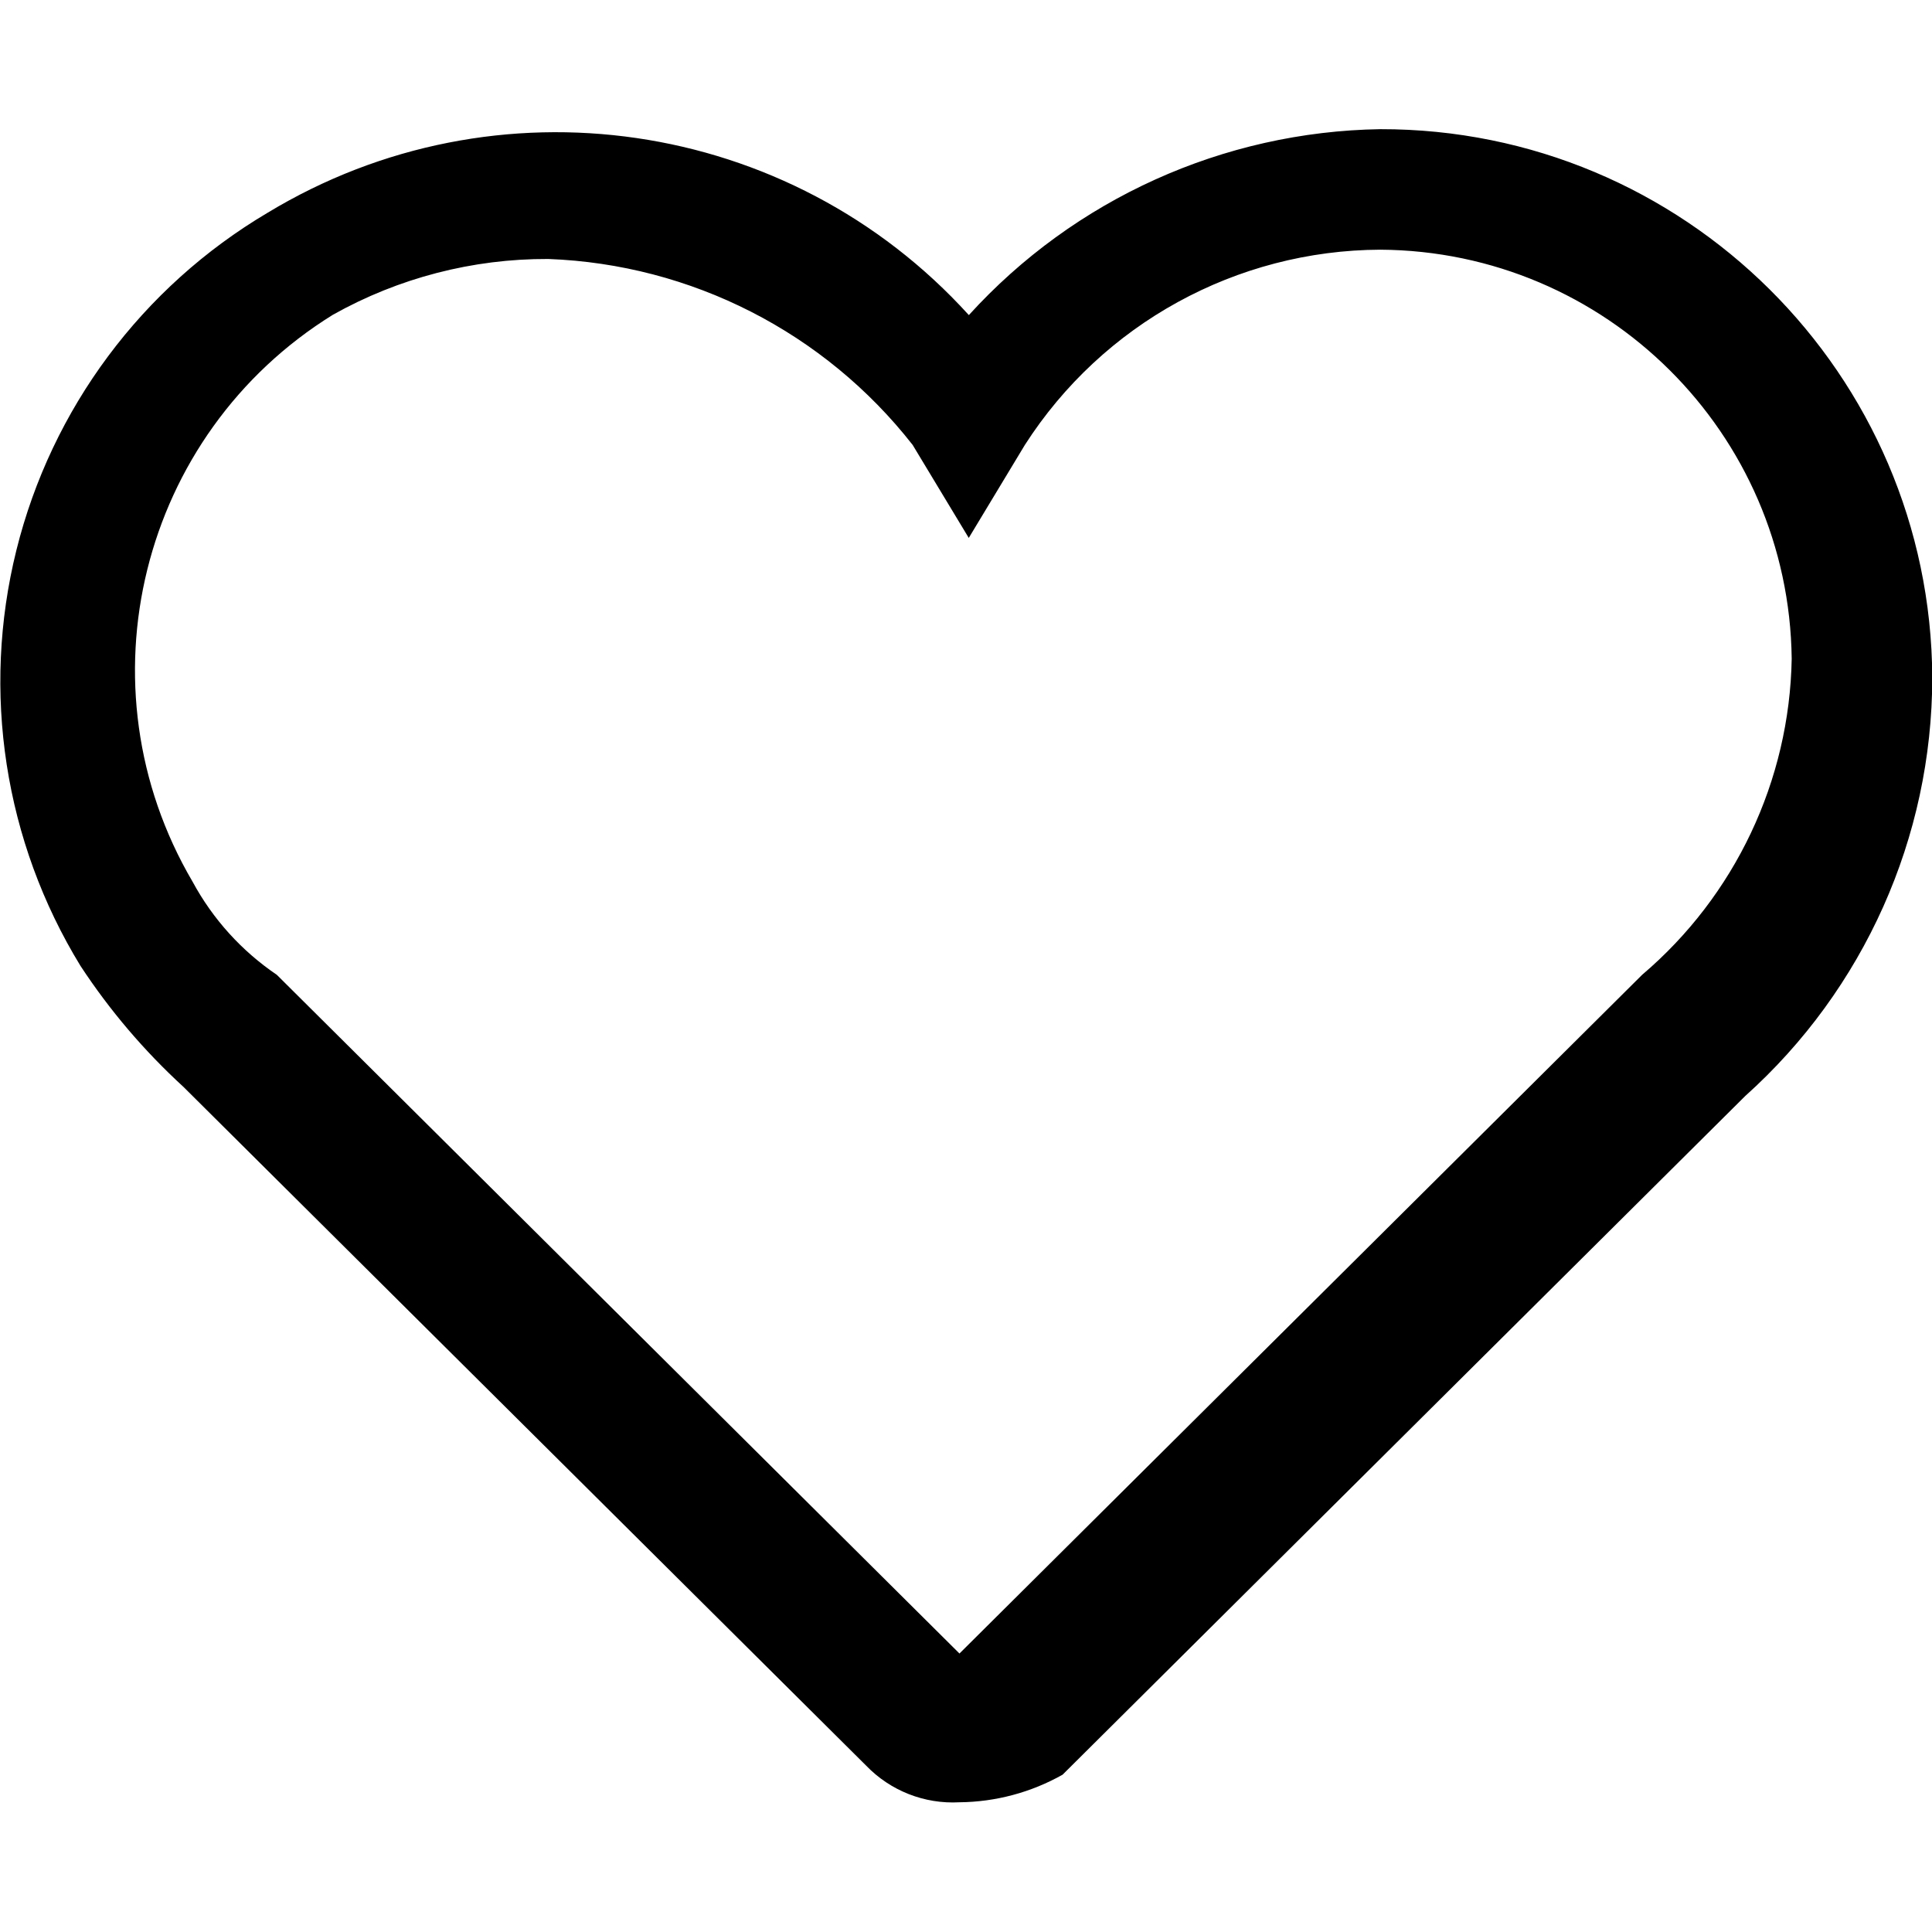
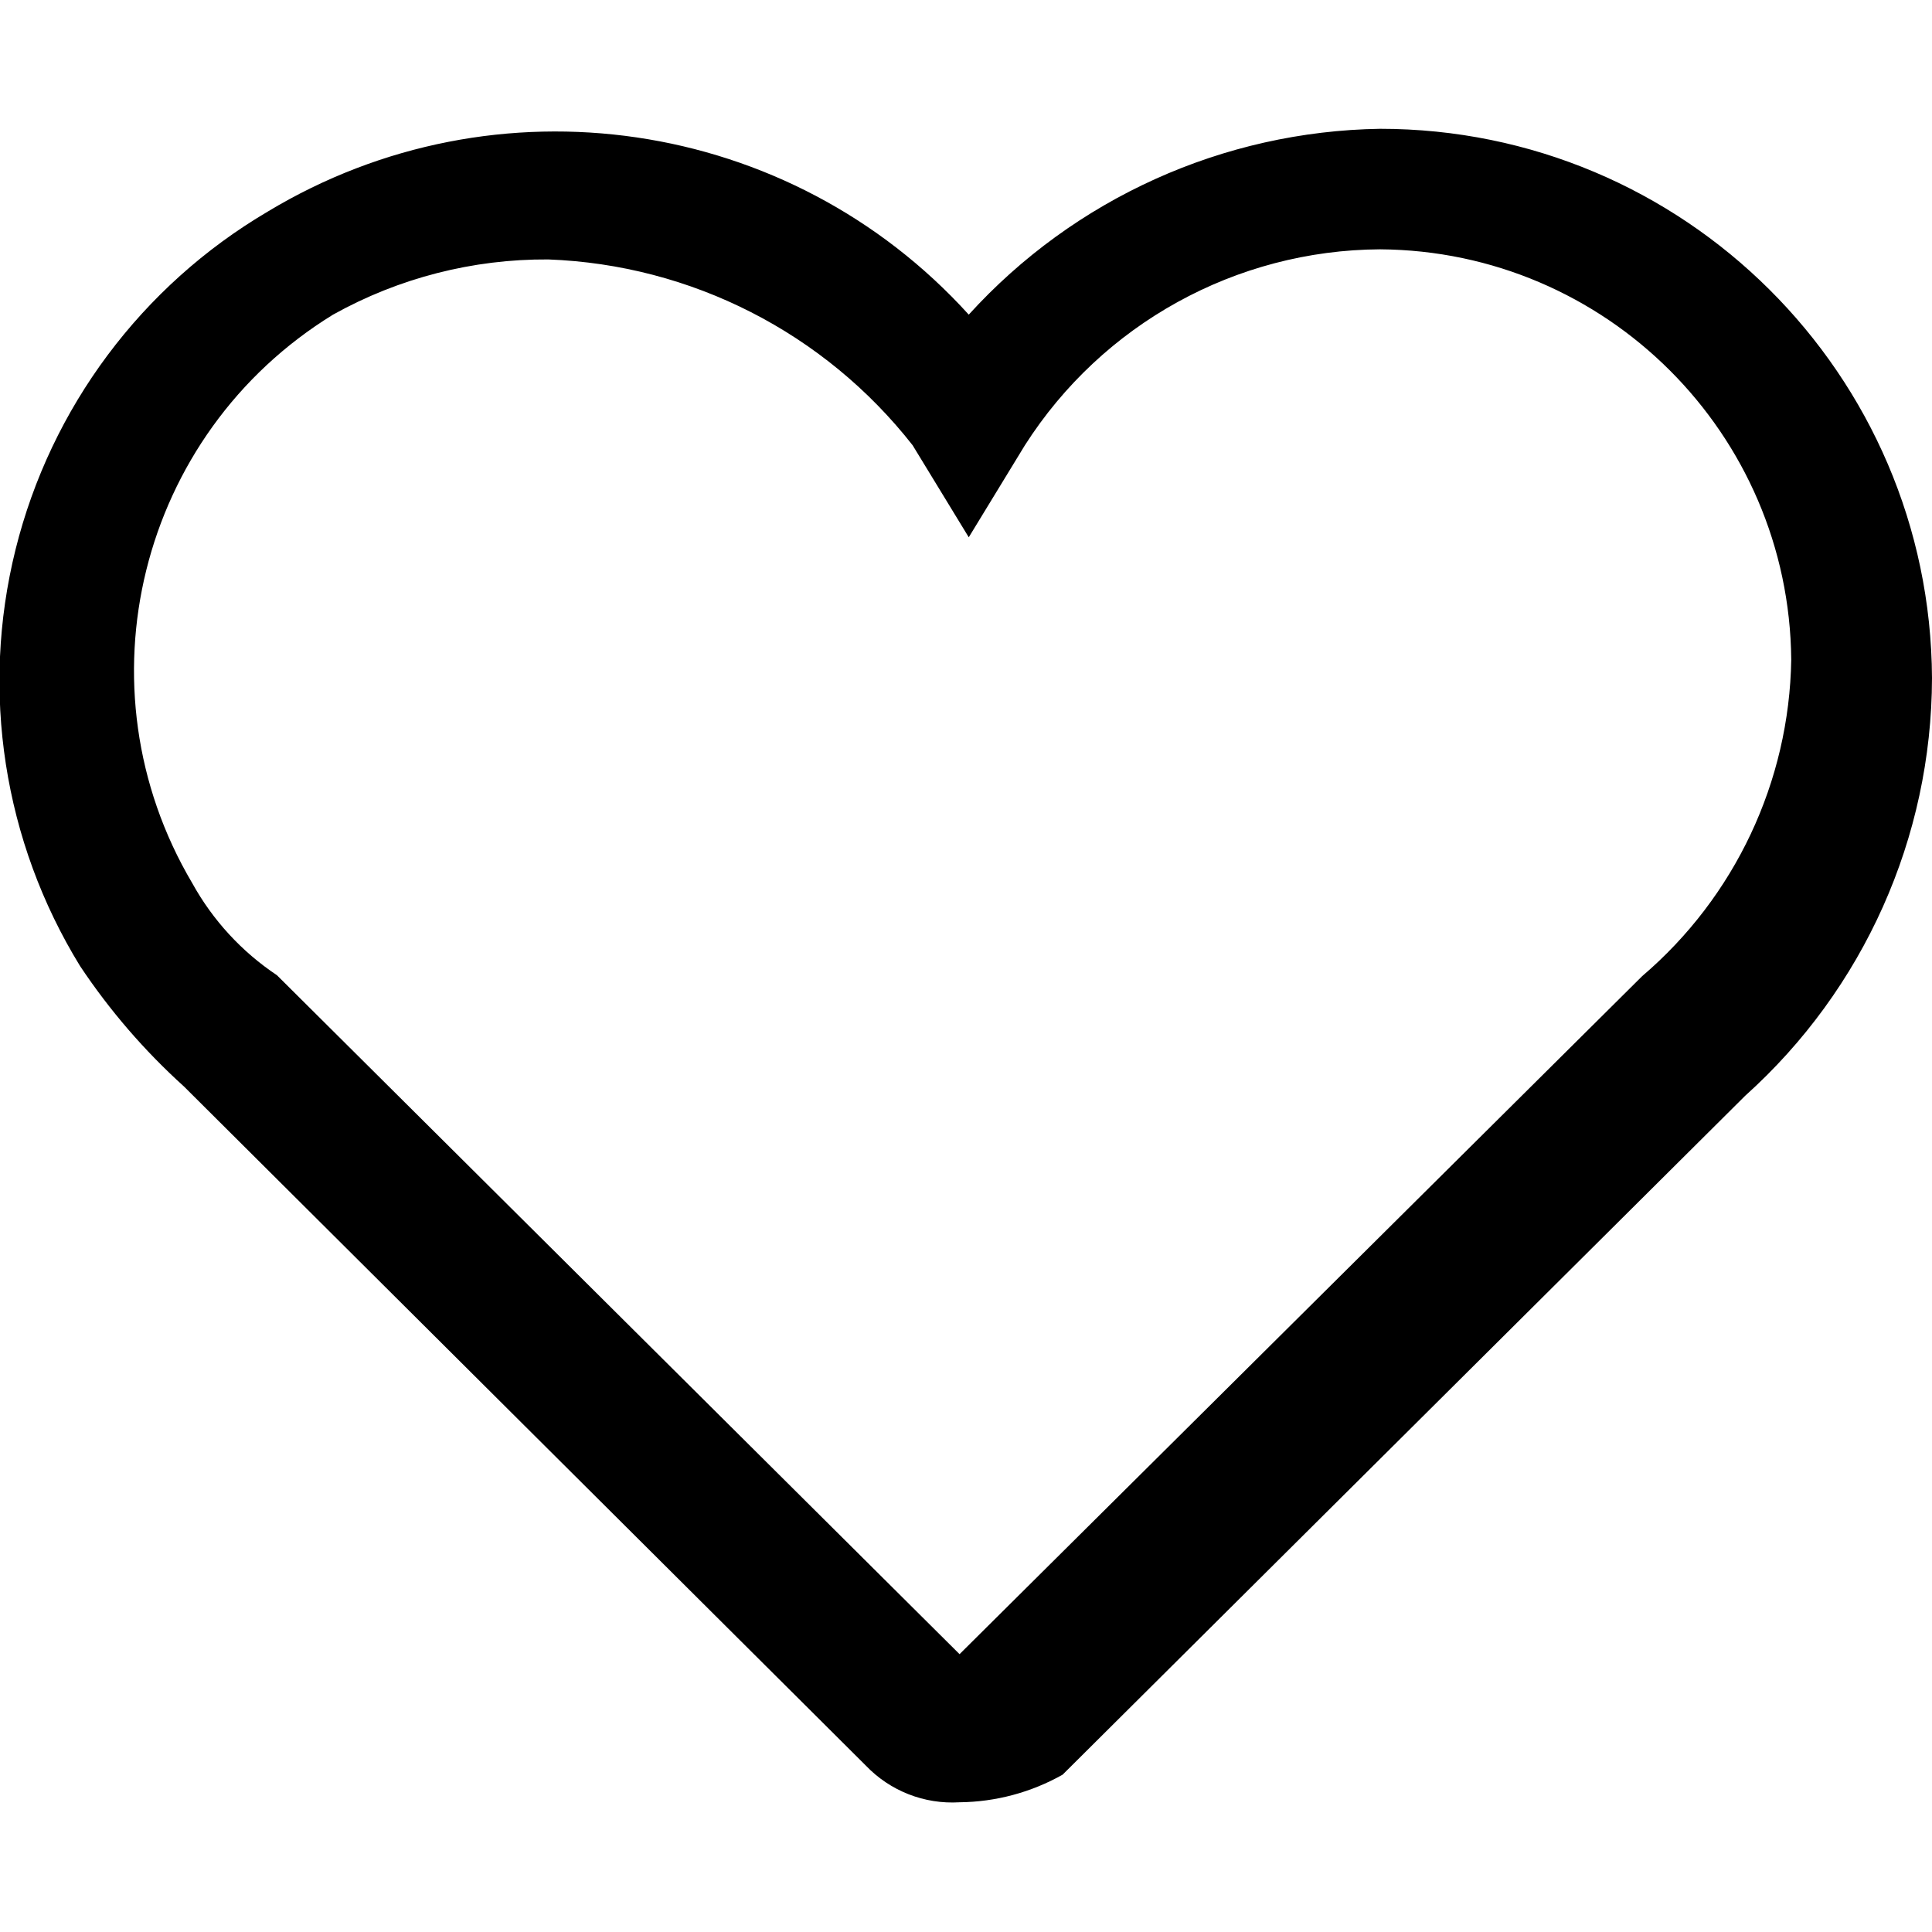
<svg xmlns="http://www.w3.org/2000/svg" viewBox="0 0 21 21">
-   <path d="m0 0h21v21h-21z" fill="none" />
-   <path d="m-522.331-313.71a1.309 1.309 0 0 1 -1.016-.4l-7.42-7.377a6.969 6.969 0 0 1 -1.118-1.314 5.92 5.92 0 0 1 2.033-8.186 6.056 6.056 0 0 1 7.623 1.112 6.174 6.174 0 0 1 4.472-2.021 5.991 5.991 0 0 1 6 5.962 6.119 6.119 0 0 1 -2.033 4.547l-7.42 7.377a2.328 2.328 0 0 1 -1.121.3zm-4.472-16.775a4.743 4.743 0 0 0 -2.338.606 4.543 4.543 0 0 0 -1.525 6.164 2.872 2.872 0 0 0 .915 1.011l7.42 7.377 7.42-7.377a4.616 4.616 0 0 0 1.626-3.436 4.5 4.5 0 0 0 -4.472-4.446 4.613 4.613 0 0 0 -3.863 2.122l-.61 1.011-.61-1.011a5.278 5.278 0 0 0 -3.96-2.021z" transform="translate(532.76 333.3)" />
+   <defs />
+   <path fill="none" d="M0 0h21v21H0z" />
+   <path d="M10.43 19.59a1.3 1.3 0 01-1.02-.4L2 11.81A6.97 6.97 0 01.87 10.5 5.92 5.92 0 012.91 2.3a6.06 6.06 0 017.62 1.12A6.17 6.17 0 0115 1.4a6 6 0 016 5.97 6.12 6.12 0 01-2.03 4.54l-7.42 7.38a2.33 2.33 0 01-1.12.3zM5.96 2.82a4.74 4.74 0 00-2.34.6A4.54 4.54 0 002.09 9.6a2.87 2.87 0 00.92 1l7.42 7.38 7.42-7.37a4.62 4.62 0 001.62-3.44A4.5 4.5 0 0015 2.71a4.61 4.61 0 00-3.86 2.13l-.61 1-.61-1a5.28 5.28 0 00-3.96-2.02z" />
</svg>
